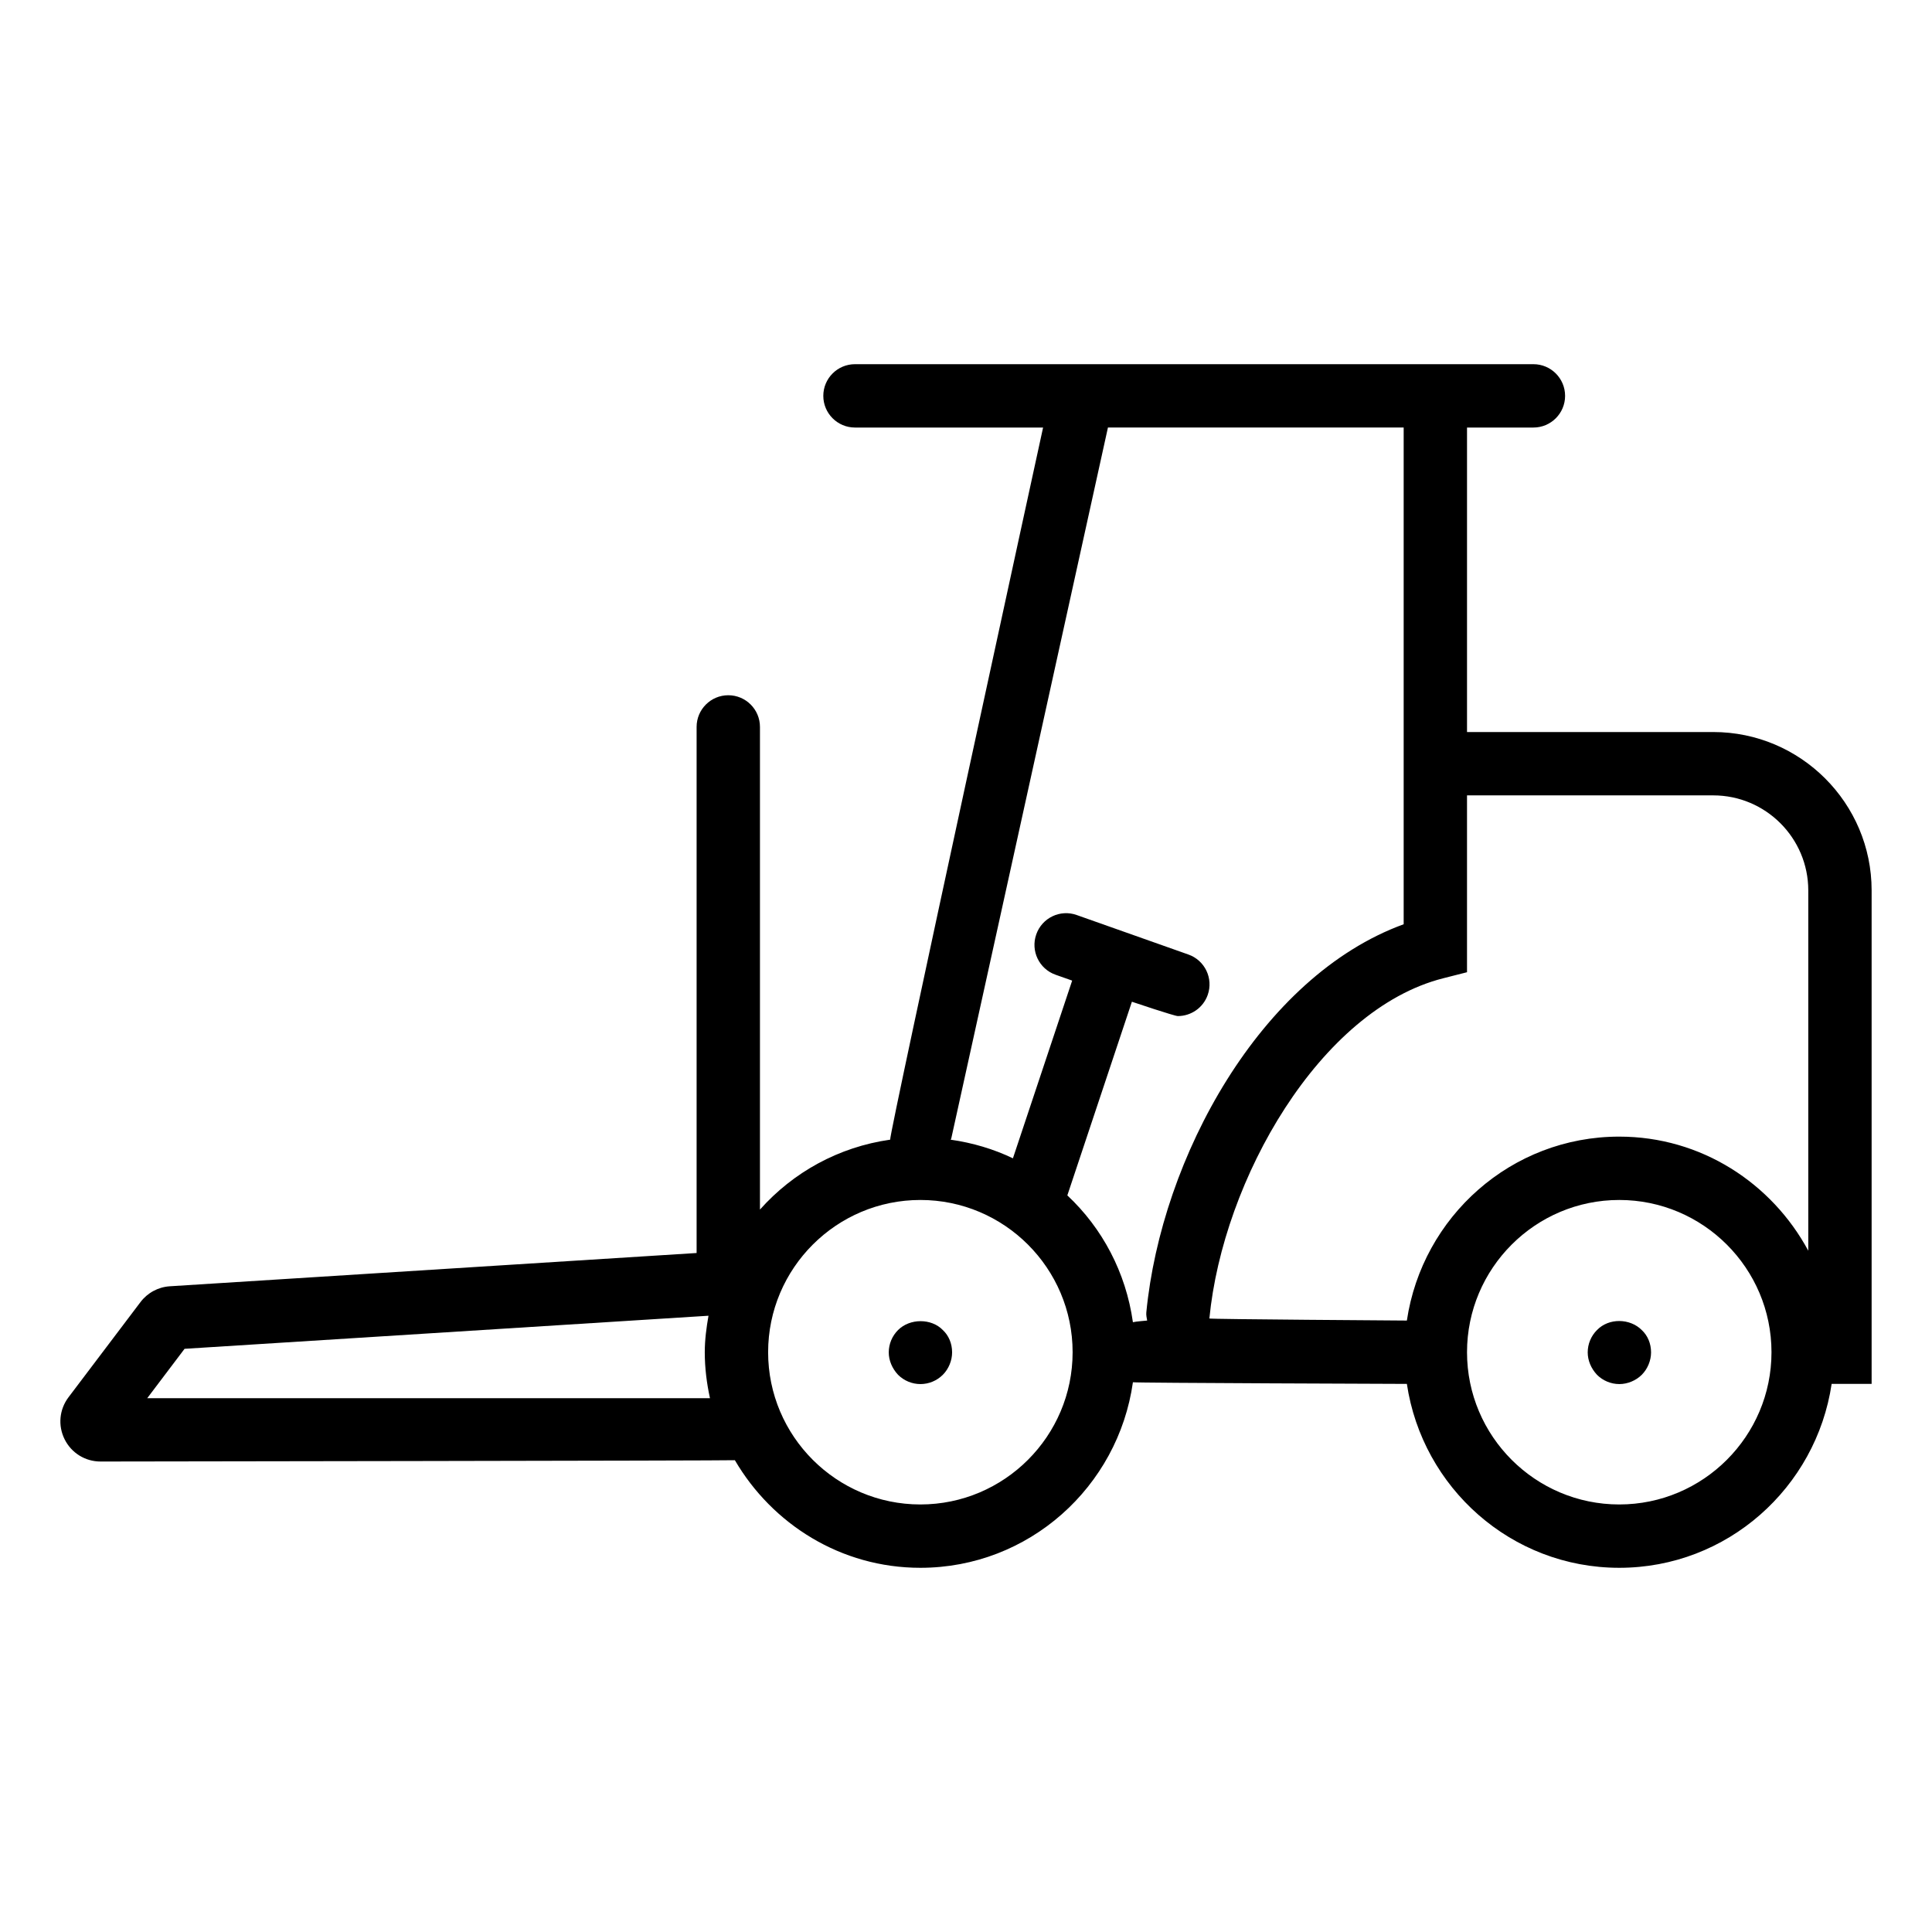
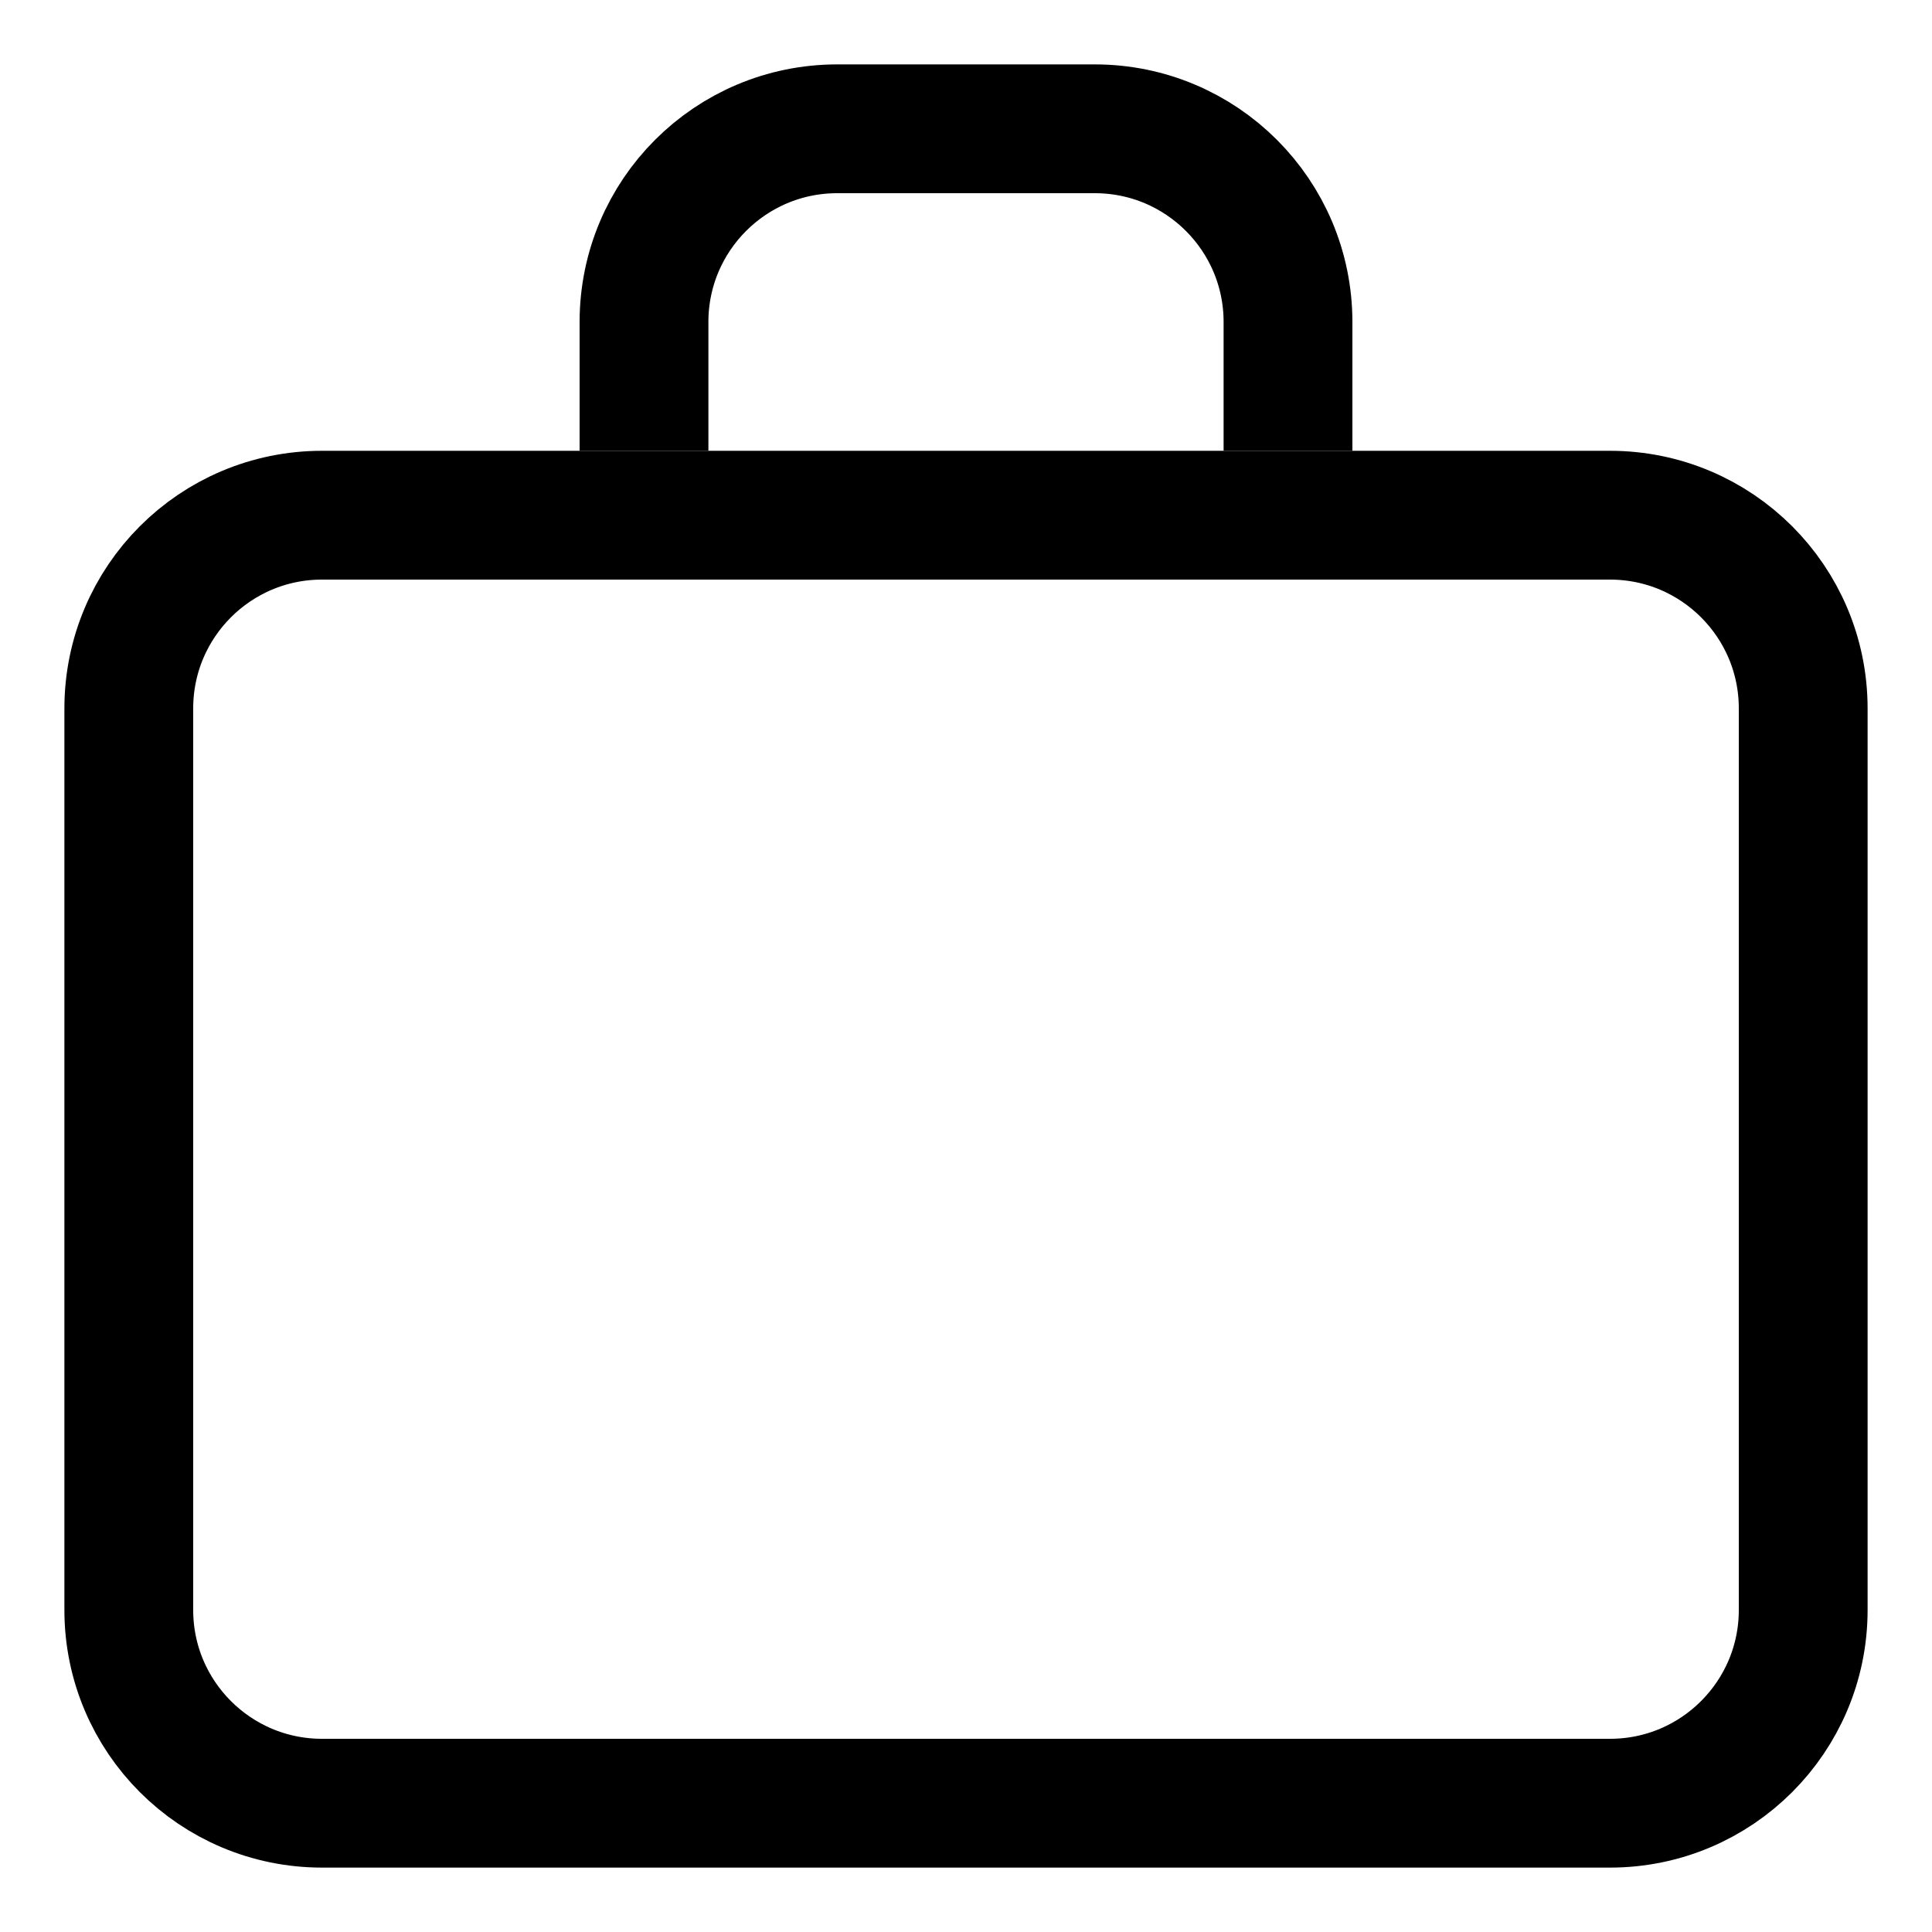
- <svg xmlns="http://www.w3.org/2000/svg" fill="#000000" width="256px" height="256px" viewBox="0 0 512 512" enable-background="new 0 0 512 512" id="Layer_1" version="1.1" xml:space="preserve">
-   <g id="SVGRepo_bgCarrier" stroke-width="0" />
-   <g id="SVGRepo_tracerCarrier" stroke-linecap="round" stroke-linejoin="round" />
-   <g id="SVGRepo_iconCarrier">
-     <g>
-       <path d="M454.03,193.996h-65.255v-80.694h17.597c4.634,0,8.394-3.76,8.394-8.394s-3.76-8.394-8.394-8.394h-17.597H280.123h-53.544 c-4.634,0-8.394,3.76-8.394,8.394s3.76,8.394,8.394,8.394h49.85c0,0-40.871,187.454-40.527,188.722 c-13.684,1.945-25.728,8.662-34.505,18.526v-127.91c0-4.634-3.76-8.394-8.394-8.394s-8.394,3.76-8.394,8.394v139.419L44.96,340.88 c-3.06,0.208-5.88,1.738-7.738,4.197L18.161,370.28c-2.448,3.235-2.847,7.509-1.038,11.148c1.814,3.629,5.459,5.891,9.52,5.891 c0,0,167.524-0.224,168.104-0.35c9.919,16.963,28.127,28.515,49.162,28.515c28.778,0,52.413-21.46,56.326-49.173 c0.71,0.191,72.6,0.437,72.6,0.437c4.099,27.499,27.658,48.735,56.282,48.735c28.63,0,52.184-21.236,56.288-48.735H496V235.966 C496,212.828,477.174,193.996,454.03,193.996z M39.02,370.532l9.891-13.083l138.845-8.766c-0.546,3.159-0.984,6.361-0.984,9.673 c0,4.186,0.519,8.241,1.377,12.176H39.02z M454.03,210.784c13.886,0,25.182,11.301,25.182,25.182v95.487 c-9.656-17.903-28.368-30.237-50.096-30.237c-28.63,0-52.184,21.236-56.282,48.746c0,0-52.358-0.35-52.337-0.546 c3.569-36.844,29.308-81.863,61.949-90.159l6.328-1.607v-46.866H454.03z M243.908,398.698c-22.247,0-40.347-18.1-40.347-40.341 c0-22.253,18.1-40.352,40.347-40.352s40.347,18.099,40.347,40.352C284.254,380.598,266.155,398.698,243.908,398.698z M300.233,350.399c-1.858-13.192-8.099-24.909-17.378-33.609l17.11-51.32c0,0,11.247,3.798,12.176,3.798 c3.459,0,6.694-2.153,7.913-5.596c1.547-4.372-0.743-9.17-5.11-10.711l-29.608-10.471c-4.372-1.563-9.17,0.743-10.711,5.115 c-1.547,4.372,0.743,9.17,5.115,10.711l4.394,1.552l-15.7,47.096c-5.131-2.459-10.656-4.104-16.493-4.935 c0.038-0.137,0.137-0.23,0.164-0.366l41.511-188.362h78.371v131.637c-37.931,13.815-64.228,61.829-68.201,102.859 c-0.071,0.754,0.104,1.454,0.224,2.164C304.01,349.962,300.944,350.208,300.233,350.399z M429.116,398.698 c-22.242,0-40.341-18.1-40.341-40.341c0-22.253,18.1-40.352,40.341-40.352c22.247,0,40.347,18.099,40.347,40.352 C469.463,380.598,451.363,398.698,429.116,398.698z" />
-       <path d="M237.995,352.476c-1.568,1.563-2.465,3.694-2.465,5.924c0,2.131,0.896,4.252,2.465,5.935 c1.568,1.563,3.694,2.459,5.929,2.459c2.241,0,4.366-0.896,5.935-2.459c1.563-1.563,2.459-3.804,2.459-5.935 c0-2.35-0.896-4.47-2.459-5.924C246.837,349.339,241.126,349.339,237.995,352.476z" />
-       <path d="M423.219,352.476c-1.568,1.563-2.459,3.694-2.459,5.924c0,2.131,0.891,4.252,2.459,5.935 c1.568,1.563,3.694,2.459,5.935,2.459c2.126,0,4.366-0.896,5.929-2.459c1.568-1.563,2.465-3.804,2.465-5.935 c0-2.35-0.896-4.47-2.465-5.924C431.952,349.339,426.356,349.23,423.219,352.476z" />
-     </g>
-   </g>
+ <svg xmlns="http://www.w3.org/2000/svg" width="30" height="30" fill="none">
+   <rect width="26" height="20" x="2" y="8" stroke="#000" stroke-width="2" rx="3" />
+   <path stroke="#000" stroke-width="2" d="M20 7V5a3 3 0 0 0-3-3h-4a3 3 0 0 0-3 3v2" />
</svg>
